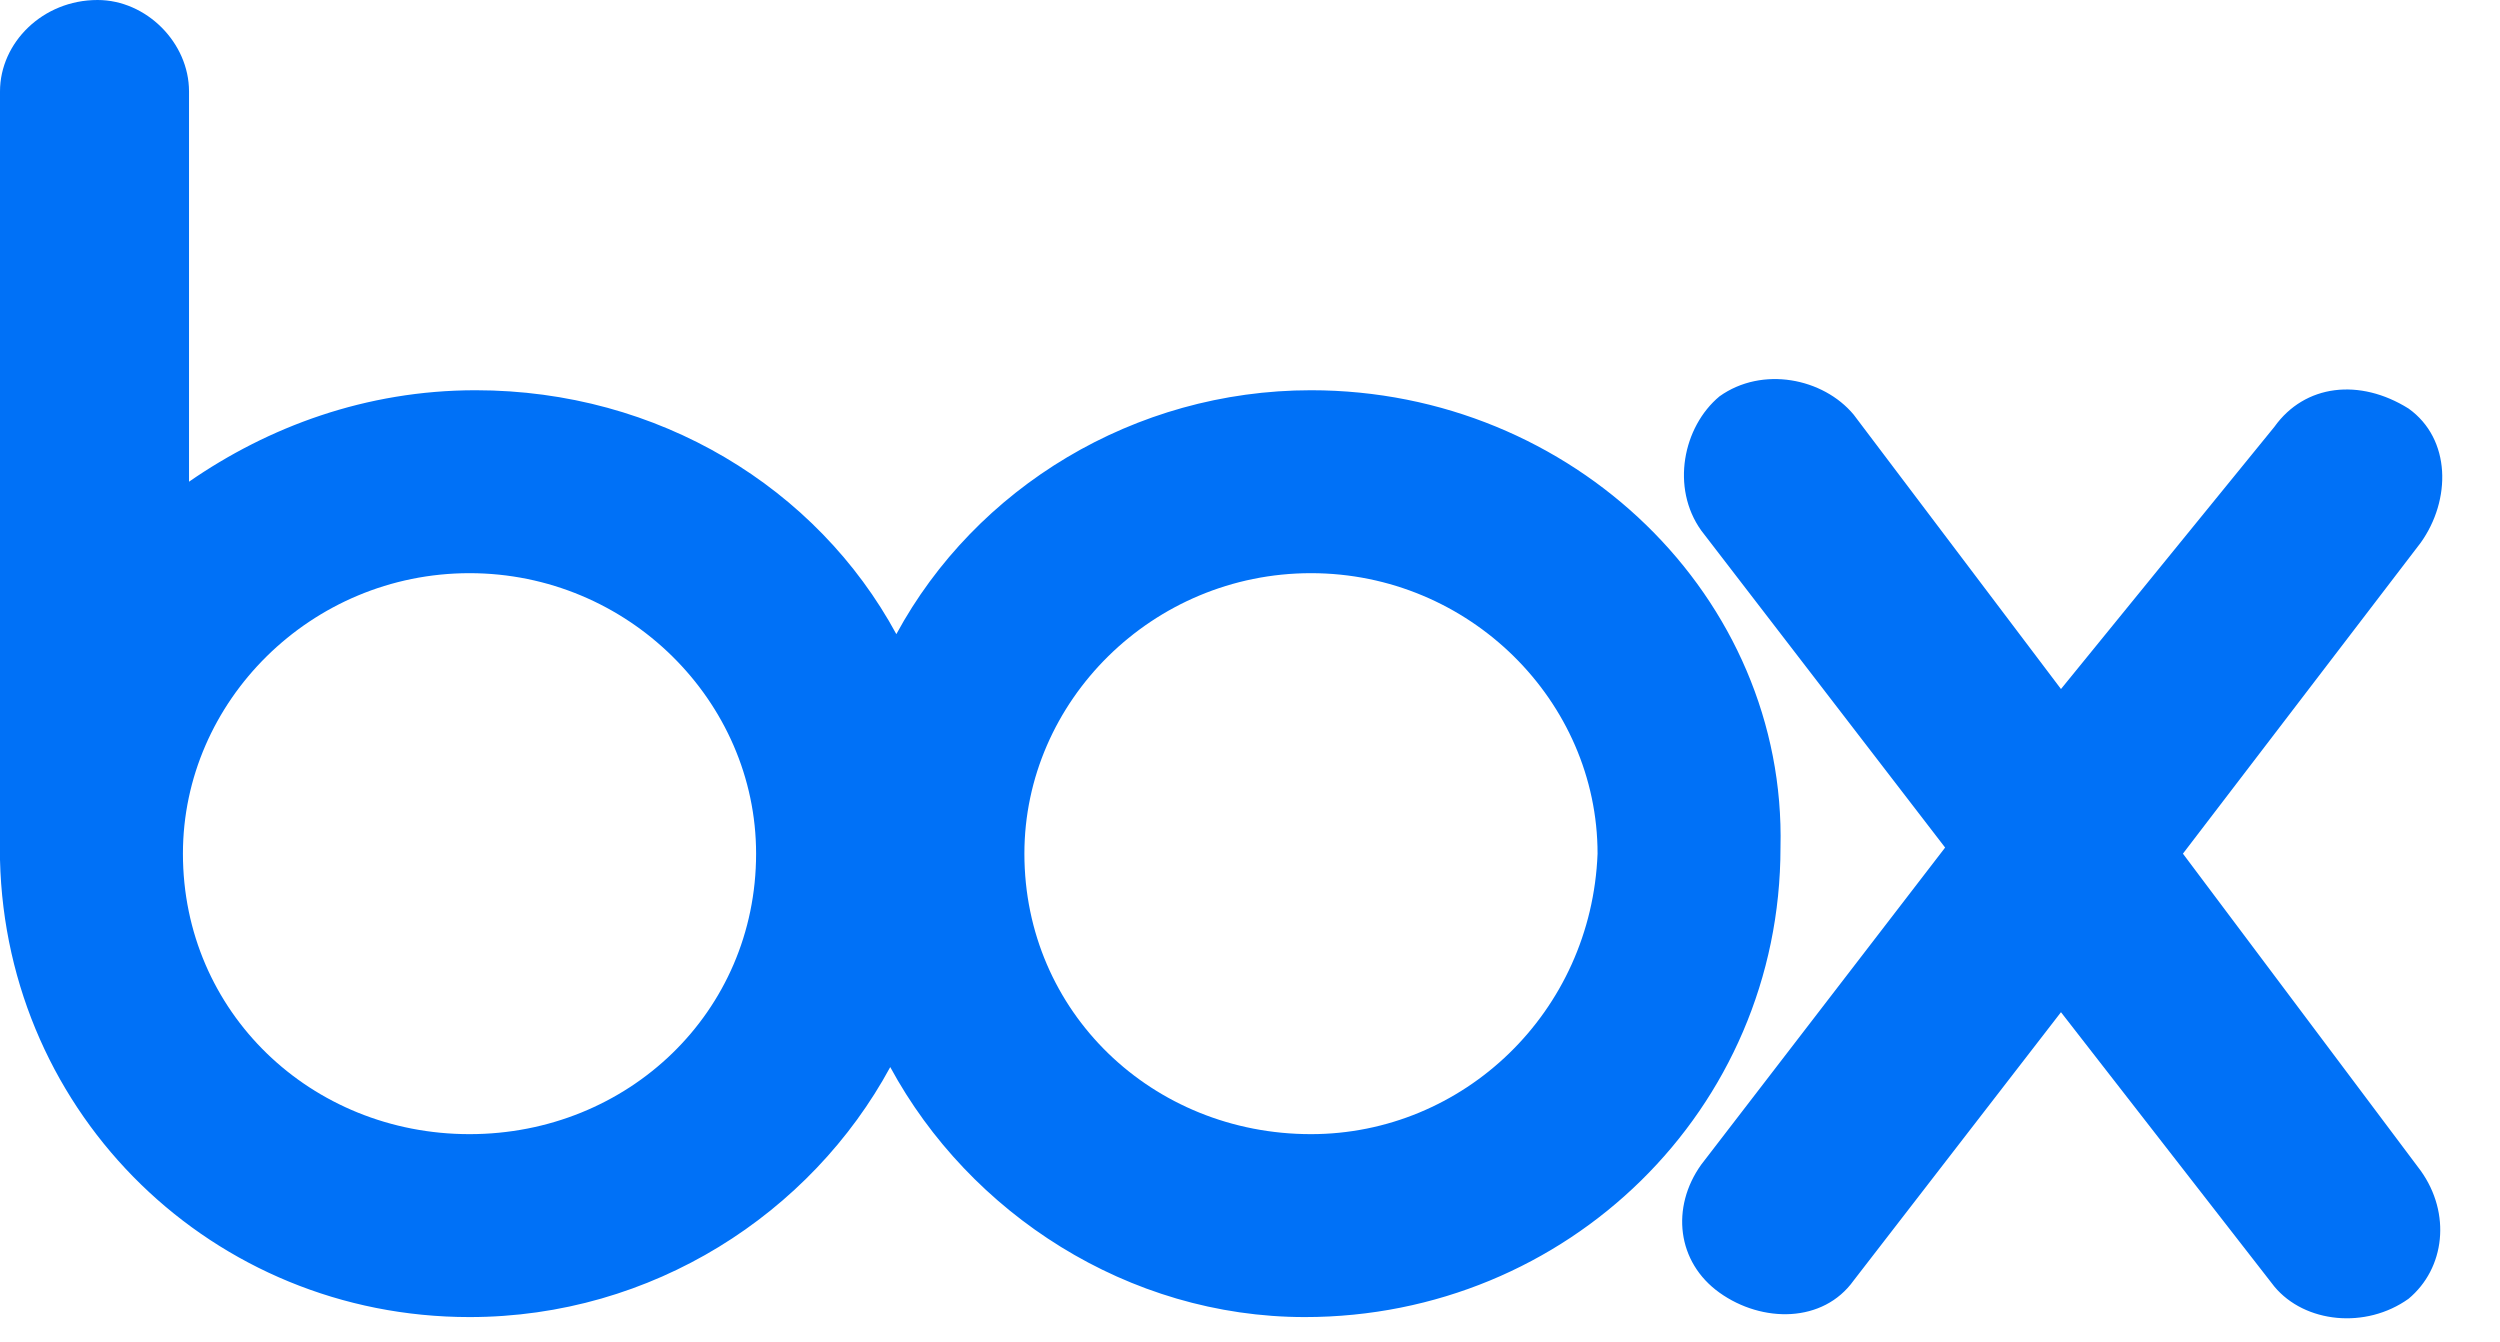
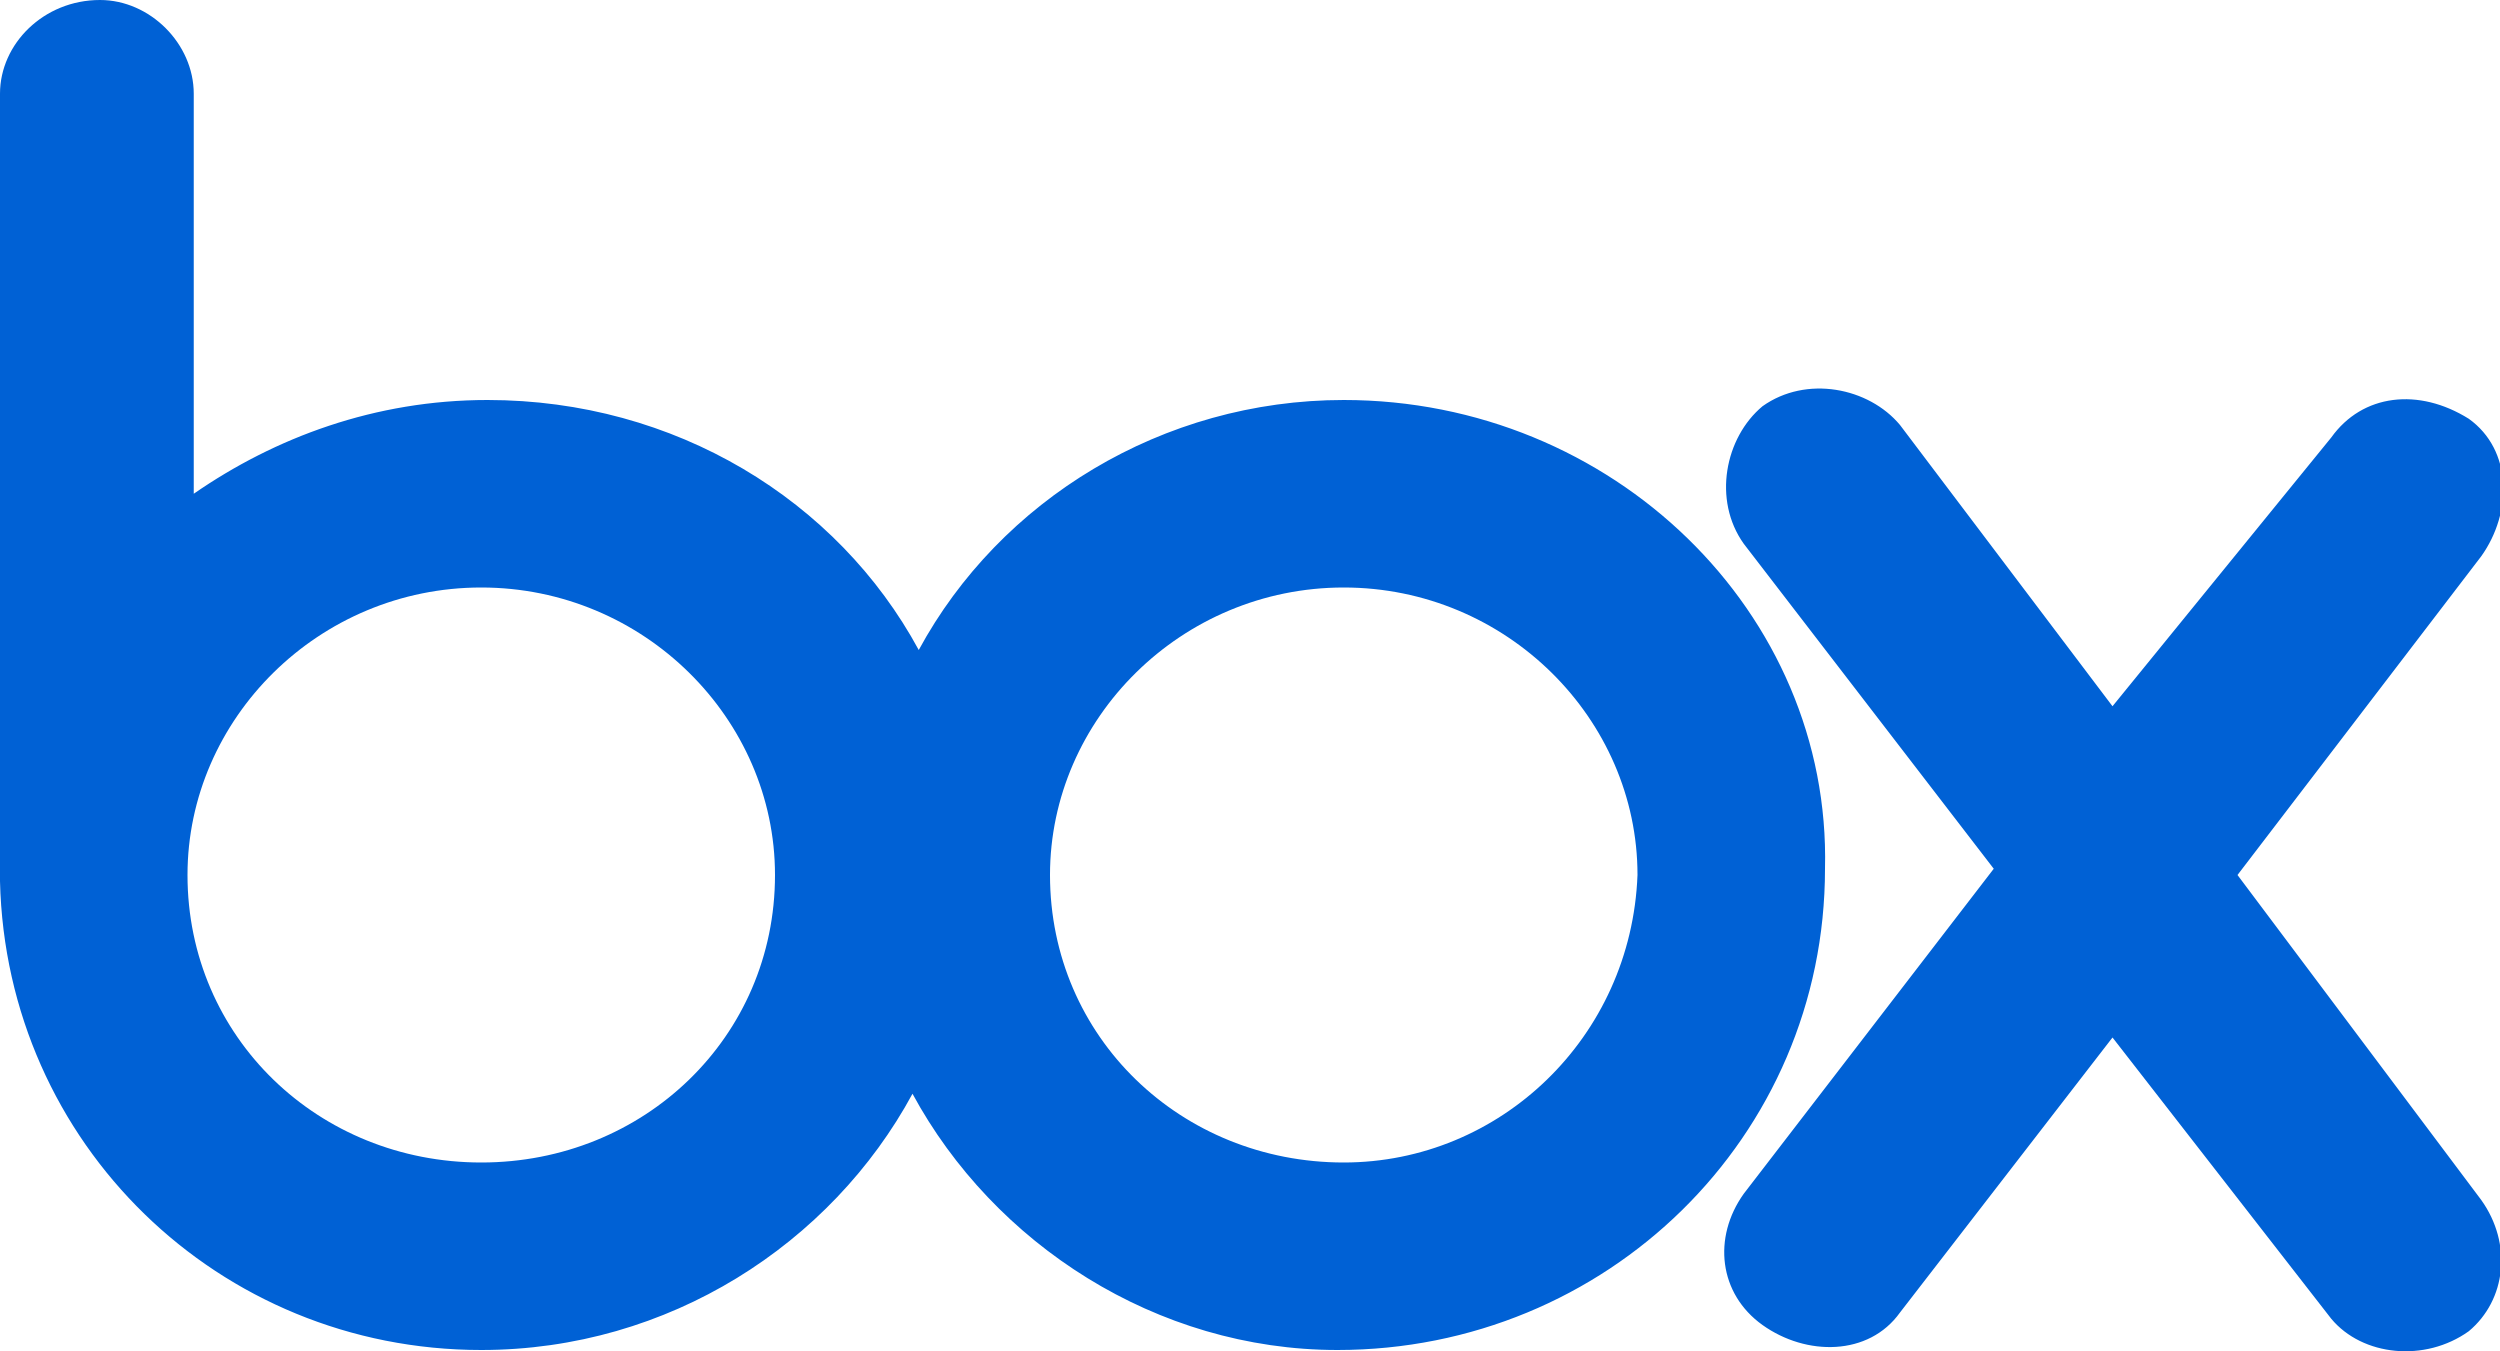
- <svg xmlns="http://www.w3.org/2000/svg" width="41" height="22">
-   <path d="M39.7 19.2c.5.7.4 1.6-.2 2.1-.7.5-1.7.4-2.2-.2l-3.5-4.5-3.4 4.4c-.5.7-1.5.7-2.2.2-.7-.5-.8-1.4-.3-2.1l4-5.2-4-5.2c-.5-.7-.3-1.7.3-2.2.7-.5 1.7-.3 2.2.3l3.4 4.5L37.3 7c.5-.7 1.4-.8 2.2-.3.7.5.7 1.5.2 2.2L35.8 14l3.9 5.2zm-18.2-.6c-2.6 0-4.7-2-4.7-4.6 0-2.5 2.1-4.6 4.7-4.6s4.7 2.1 4.7 4.6c-.1 2.6-2.2 4.6-4.7 4.6zm-13.8 0c-2.6 0-4.7-2-4.7-4.6 0-2.5 2.1-4.6 4.7-4.6s4.7 2.1 4.7 4.6c0 2.6-2.1 4.6-4.7 4.6zM21.5 6.4c-2.9 0-5.5 1.6-6.8 4-1.3-2.4-3.9-4-6.9-4-1.8 0-3.4.6-4.7 1.5V1.5C3.1.7 2.4 0 1.6 0 .7 0 0 .7 0 1.5v12.6c.1 4.2 3.5 7.5 7.7 7.5 3 0 5.6-1.7 6.9-4.1 1.3 2.4 3.9 4.1 6.8 4.1 4.3 0 7.8-3.4 7.8-7.7.1-4.1-3.4-7.5-7.7-7.5z" fill="#0071F7" />
+ <svg xmlns="http://www.w3.org/2000/svg" class="logo-box" id="Layer_1" viewBox="0 0 40 21.6">
+   <style type="text/css">.box-logo-svg{fill:#0061d5;}
+ </style>
+   <path class="box-logo-svg" d="M39.7 19.2c.5.7.4 1.6-.2 2.1-.7.5-1.7.4-2.2-.2l-3.5-4.5-3.4 4.4c-.5.7-1.5.7-2.2.2-.7-.5-.8-1.4-.3-2.1l4-5.2-4-5.2c-.5-.7-.3-1.7.3-2.2.7-.5 1.7-.3 2.2.3l3.4 4.5L37.3 7c.5-.7 1.4-.8 2.2-.3.7.5.7 1.5.2 2.2L35.8 14l3.9 5.2zm-18.2-.6c-2.6 0-4.7-2-4.7-4.6 0-2.5 2.1-4.6 4.7-4.6s4.7 2.1 4.7 4.6c-.1 2.6-2.2 4.6-4.7 4.6zm-13.8 0c-2.6 0-4.7-2-4.7-4.6 0-2.5 2.1-4.6 4.7-4.6s4.7 2.1 4.7 4.6c0 2.6-2.1 4.6-4.7 4.6zM21.5 6.4c-2.9 0-5.5 1.6-6.8 4-1.3-2.4-3.9-4-6.9-4-1.8 0-3.4.6-4.7 1.5V1.5C3.1.7 2.4 0 1.6 0 .7 0 0 .7 0 1.5v12.6c.1 4.2 3.5 7.5 7.7 7.5 3 0 5.6-1.7 6.9-4.1 1.3 2.4 3.9 4.1 6.8 4.1 4.3 0 7.8-3.4 7.8-7.7.1-4.1-3.4-7.5-7.7-7.5z" />
</svg>
